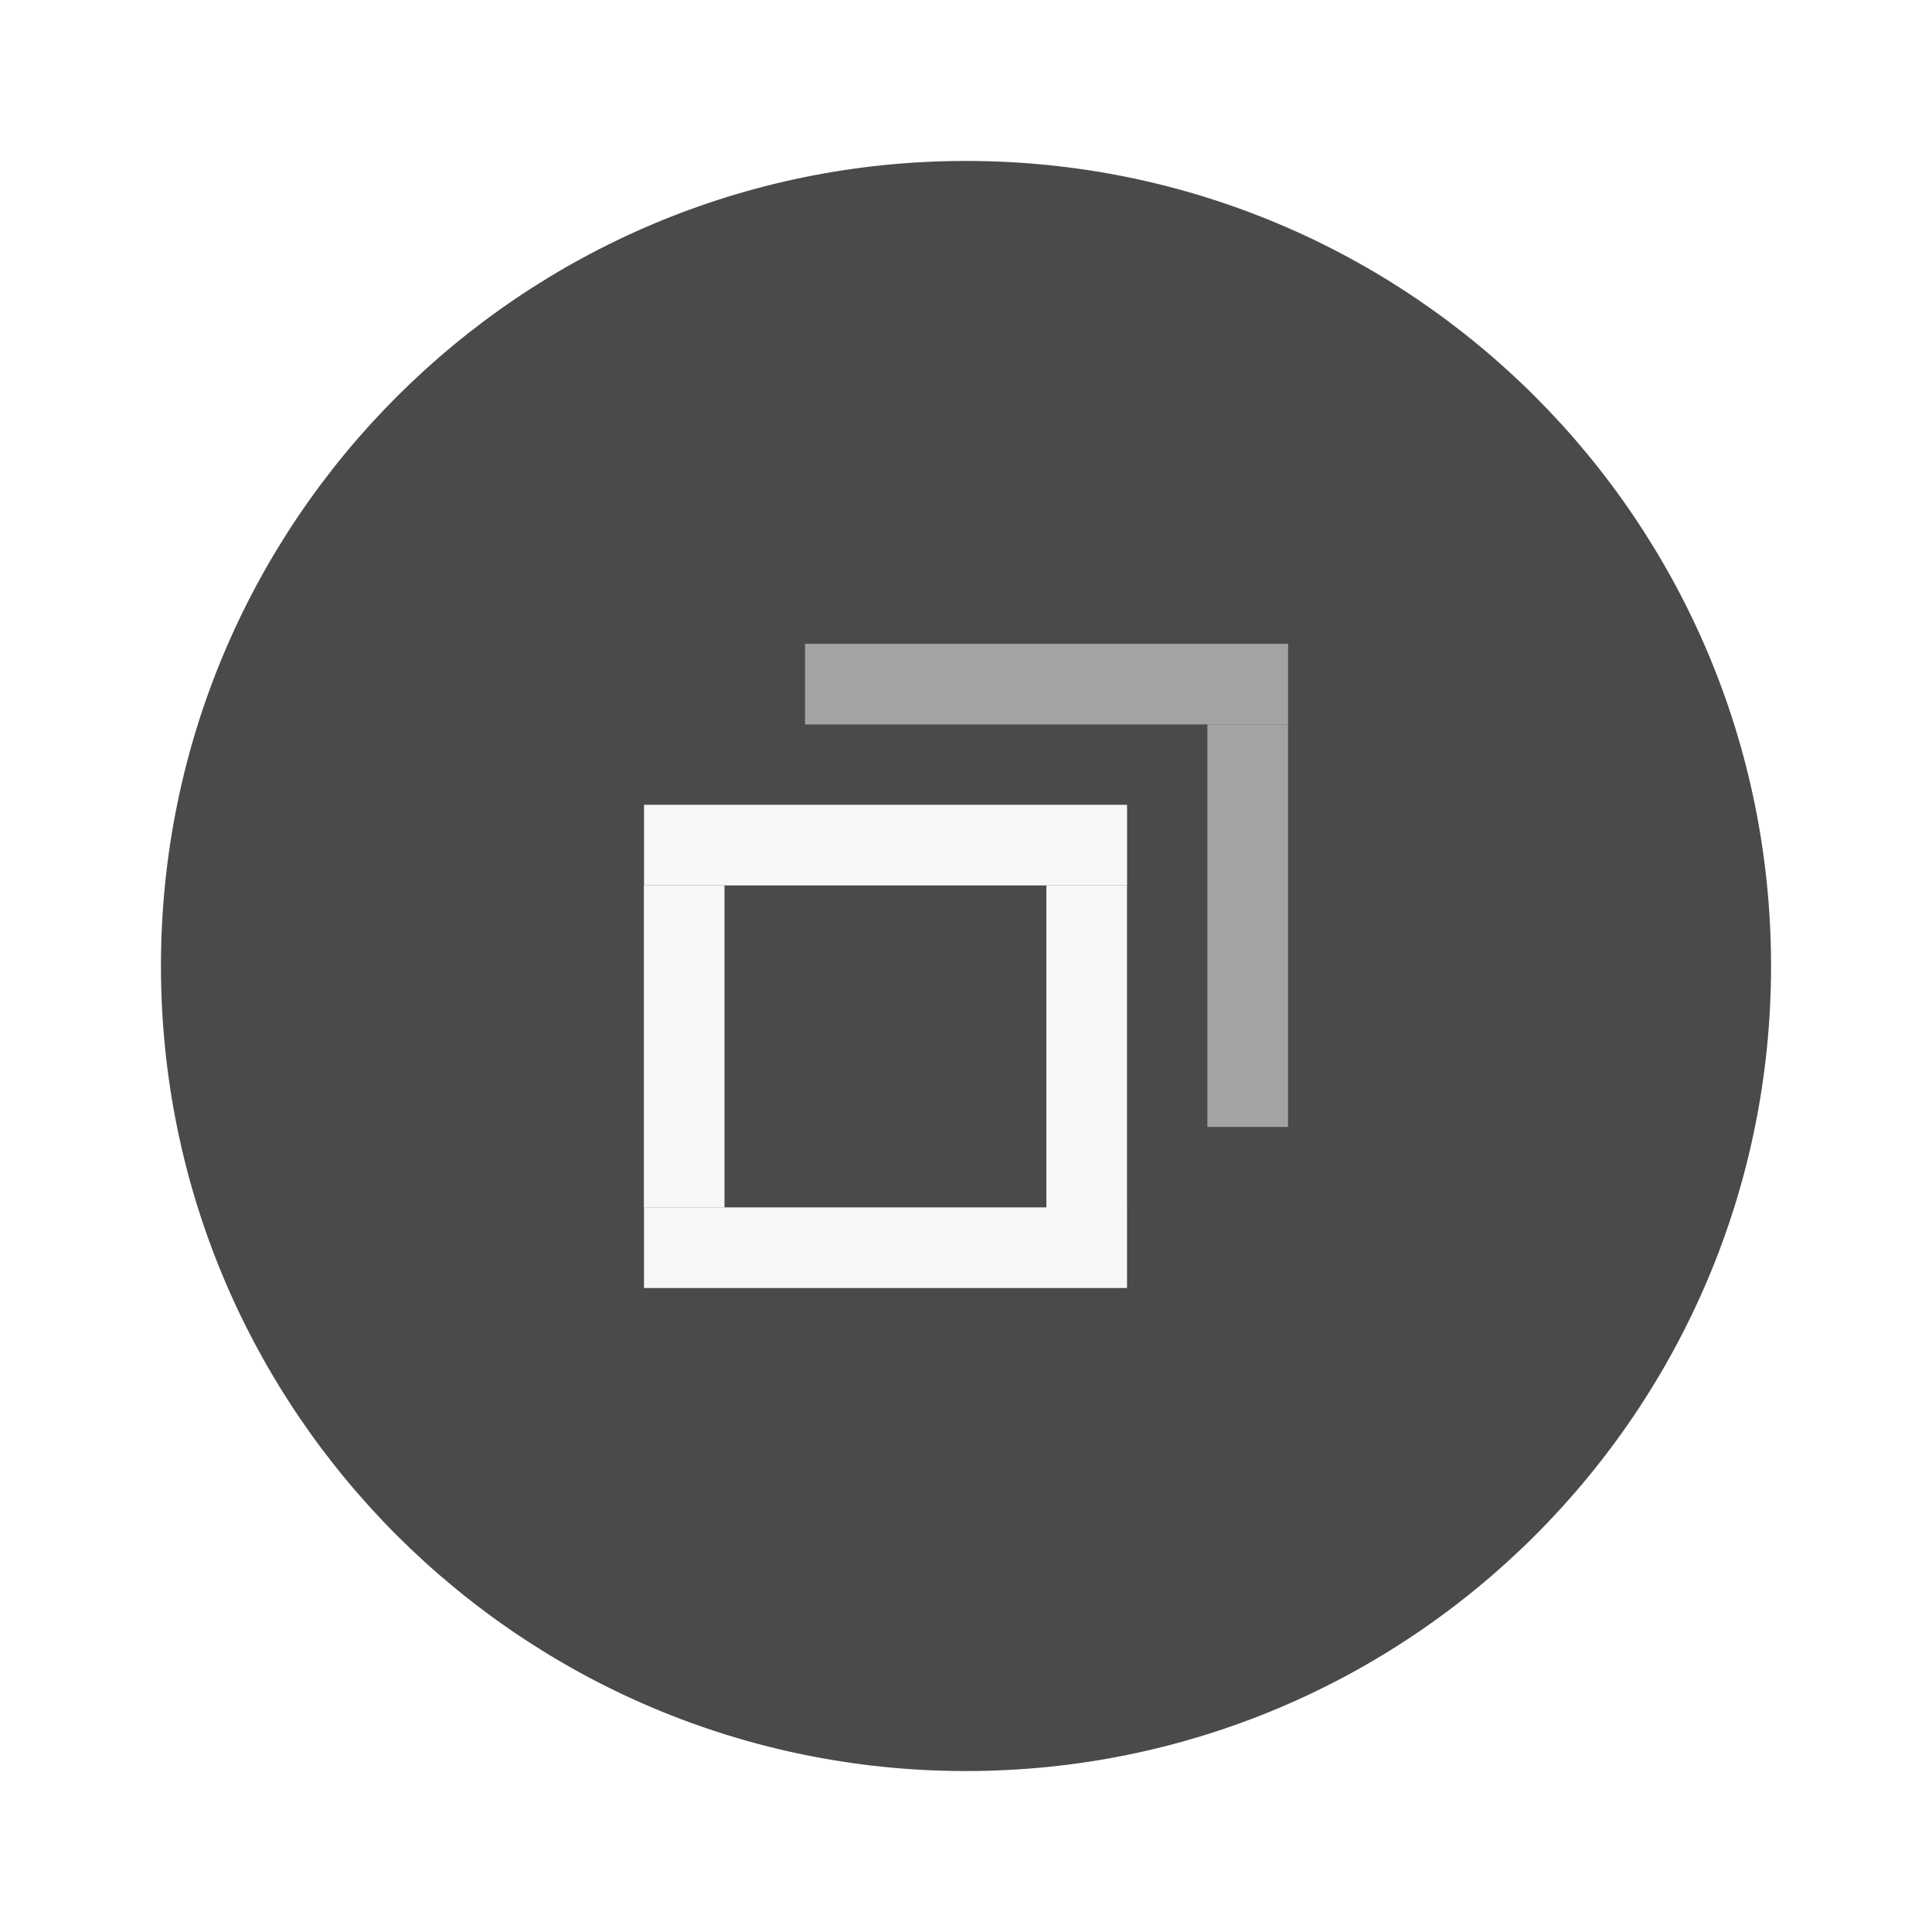
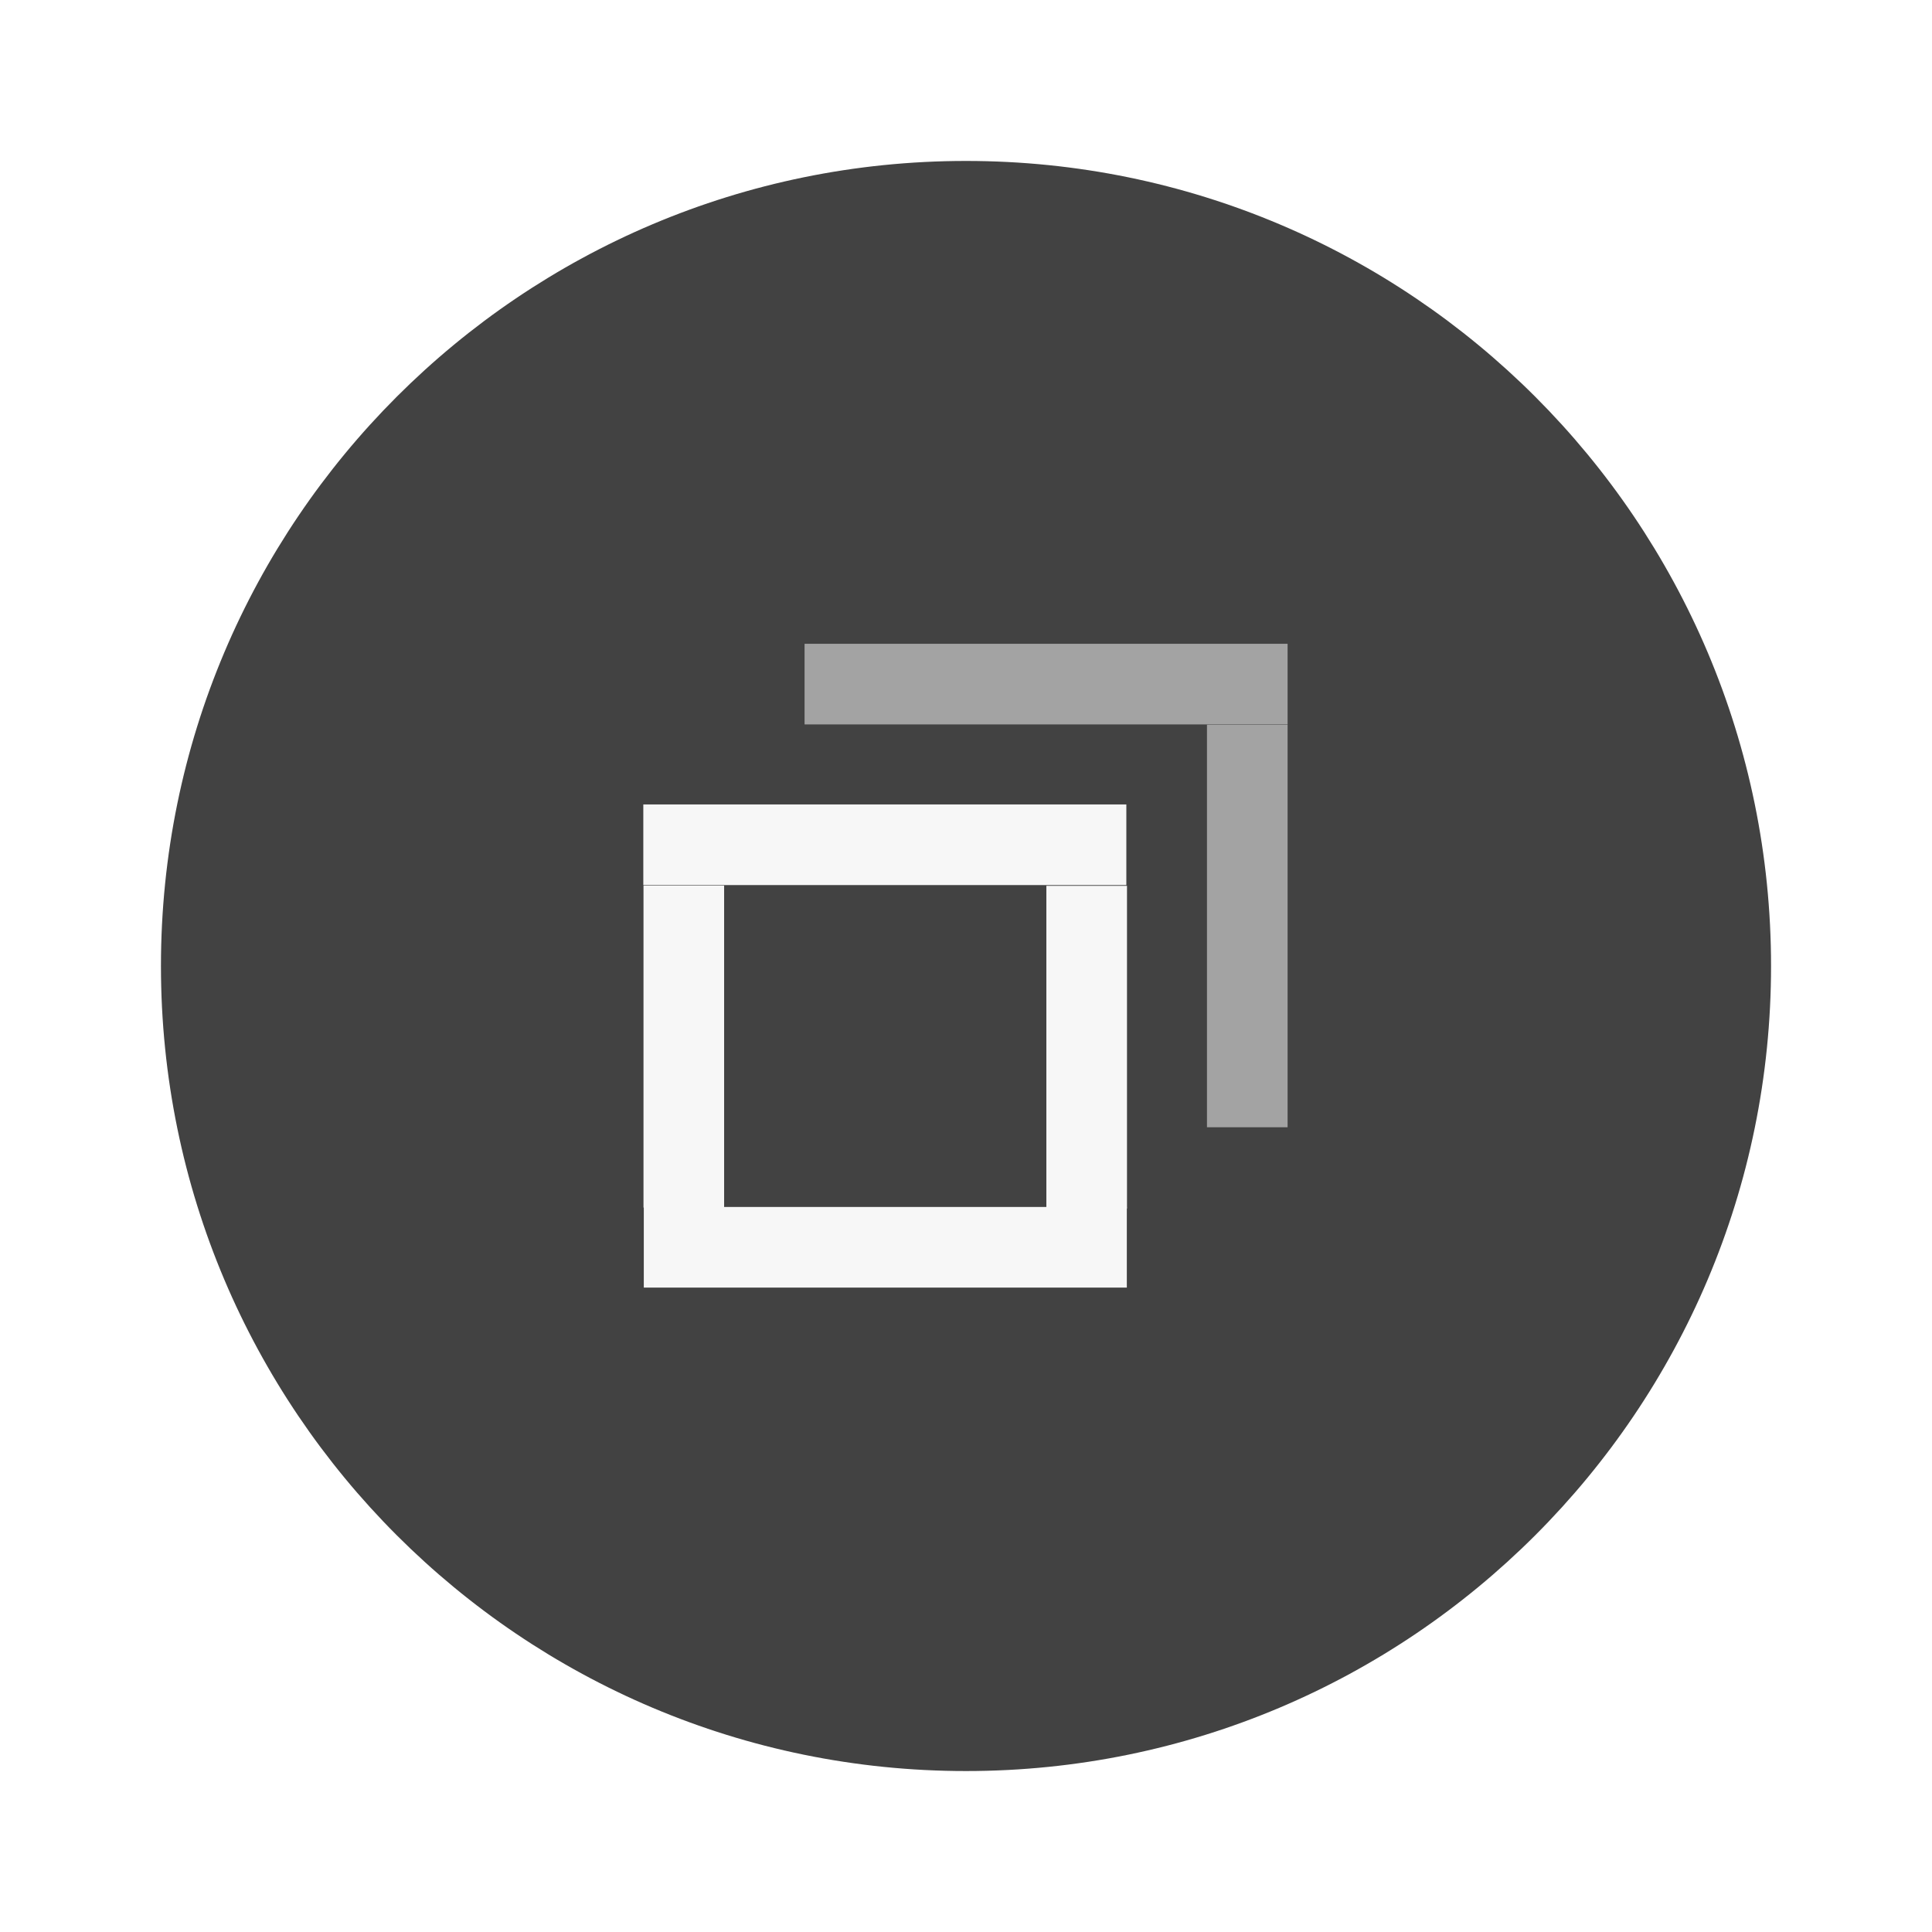
- <svg xmlns="http://www.w3.org/2000/svg" width="24" height="24" version="1.1" viewBox="0 0 6.35 6.35" id="svg5275">
-   <defs id="defs5279" />
-   <g transform="translate(0,-290.915)" id="g5273">
-     <circle cx="3.175" cy="294.09" r="2.646" id="circle5255" style="fill:#4A4A4A;stroke-width:0.661" />
-     <g id="g303">
-       <rect transform="matrix(0,-1.000005,0.6000026,0,-123.0979,88.36736)" x="-206.78" y="208.69" width="0.265" height="2.646" id="rect5257" style="fill:#F7F7F7;stroke-width:0.197" />
-       <g transform="matrix(-0.7071238,-0.2834184,0.7071238,-0.2834184,-203.0808,378.5276)" id="g5263">
-         <rect transform="rotate(-45)" x="-206.78" y="208.68" width="0.265" height="2.646" id="rect5261" style="fill:#F7F7F7;stroke-width:0.197" />
-       </g>
-       <g transform="matrix(-0.70711,-0.2828466,0.70711,-0.2828466,-204.3997,378.3609)" id="g5267">
-         <rect transform="rotate(-45)" x="-206.78" y="208.69" width="0.265" height="2.646" id="rect5265" style="fill:#F7F7F7;stroke-width:0.197" />
-       </g>
-       <g transform="matrix(0.4242694,-0.70711,0.4242694,0.70711,-123.0892,87.03823)" id="g5271">
-         <rect transform="rotate(-45)" x="-206.786" y="208.674" width="0.265" height="2.646" id="rect5269" style="fill:#F7F7F7;stroke-width:0.197" />
-       </g>
-       <g id="right-edge" transform="matrix(1,0,0,0.9953186,-3.8027428e-6,2.695939)">
-         <g transform="matrix(-0.70711,-0.3552207,0.70711,-0.3552207,-202.5476,398.1281)" id="g5263-3">
-           <rect transform="rotate(-45)" x="-206.78" y="208.68" width="0.265" height="2.646" id="rect5261-6" style="fill:#a3a3a3;stroke-width:0.197" />
-         </g>
-       </g>
-       <g transform="matrix(0.4242694,-0.70711,0.4242694,0.70711,-122.56,86.50906)" id="top-edge">
-         <rect transform="rotate(-45)" x="-206.786" y="208.674" width="0.265" height="2.646" id="rect5269-5" style="fill:#a3a3a3;stroke-width:0.197" />
-       </g>
-     </g>
+ <svg xmlns="http://www.w3.org/2000/svg" width="24" height="24" viewBox="0 0 6.35 6.35">
+   <g transform="translate(0 -290.915)">
+     <circle cx="3.175" cy="294.09" r="2.646" style="fill:#424242;stroke-width:.661" />
+     <path transform="matrix(0 -1 .6 0 -123.098 88.367)" style="fill:#f7f7f7;stroke-width:.197" d="M-206.78 208.69h.265v2.646h-.265z" />
+     <path transform="matrix(-1.00002 0 0 -.40081 -203.08 378.528)" style="fill:#f7f7f7;stroke-width:.197" d="M-206.78 208.68h.265v2.646h-.265z" />
+     <path transform="matrix(-1 0 0 -.4 -204.4 378.36)" style="fill:#f7f7f7;stroke-width:.197" d="M-206.78 208.69h.265v2.646h-.265z" />
+     <path transform="matrix(0 -1 .6 0 -123.09 87.038)" style="fill:#f7f7f7;stroke-width:.197" d="M-206.786 208.674h.265v2.646h-.265z" />
+     <path transform="matrix(-1 0 0 -.5 -202.548 398.96)" style="fill:#a3a3a3;stroke-width:.197" d="M-206.78 208.68h.265v2.646h-.265z" />
+     <path transform="matrix(0 -1 .6 0 -122.56 86.51)" style="fill:#a3a3a3;stroke-width:.197" d="M-206.786 208.674h.265v2.646h-.265z" />
  </g>
</svg>
